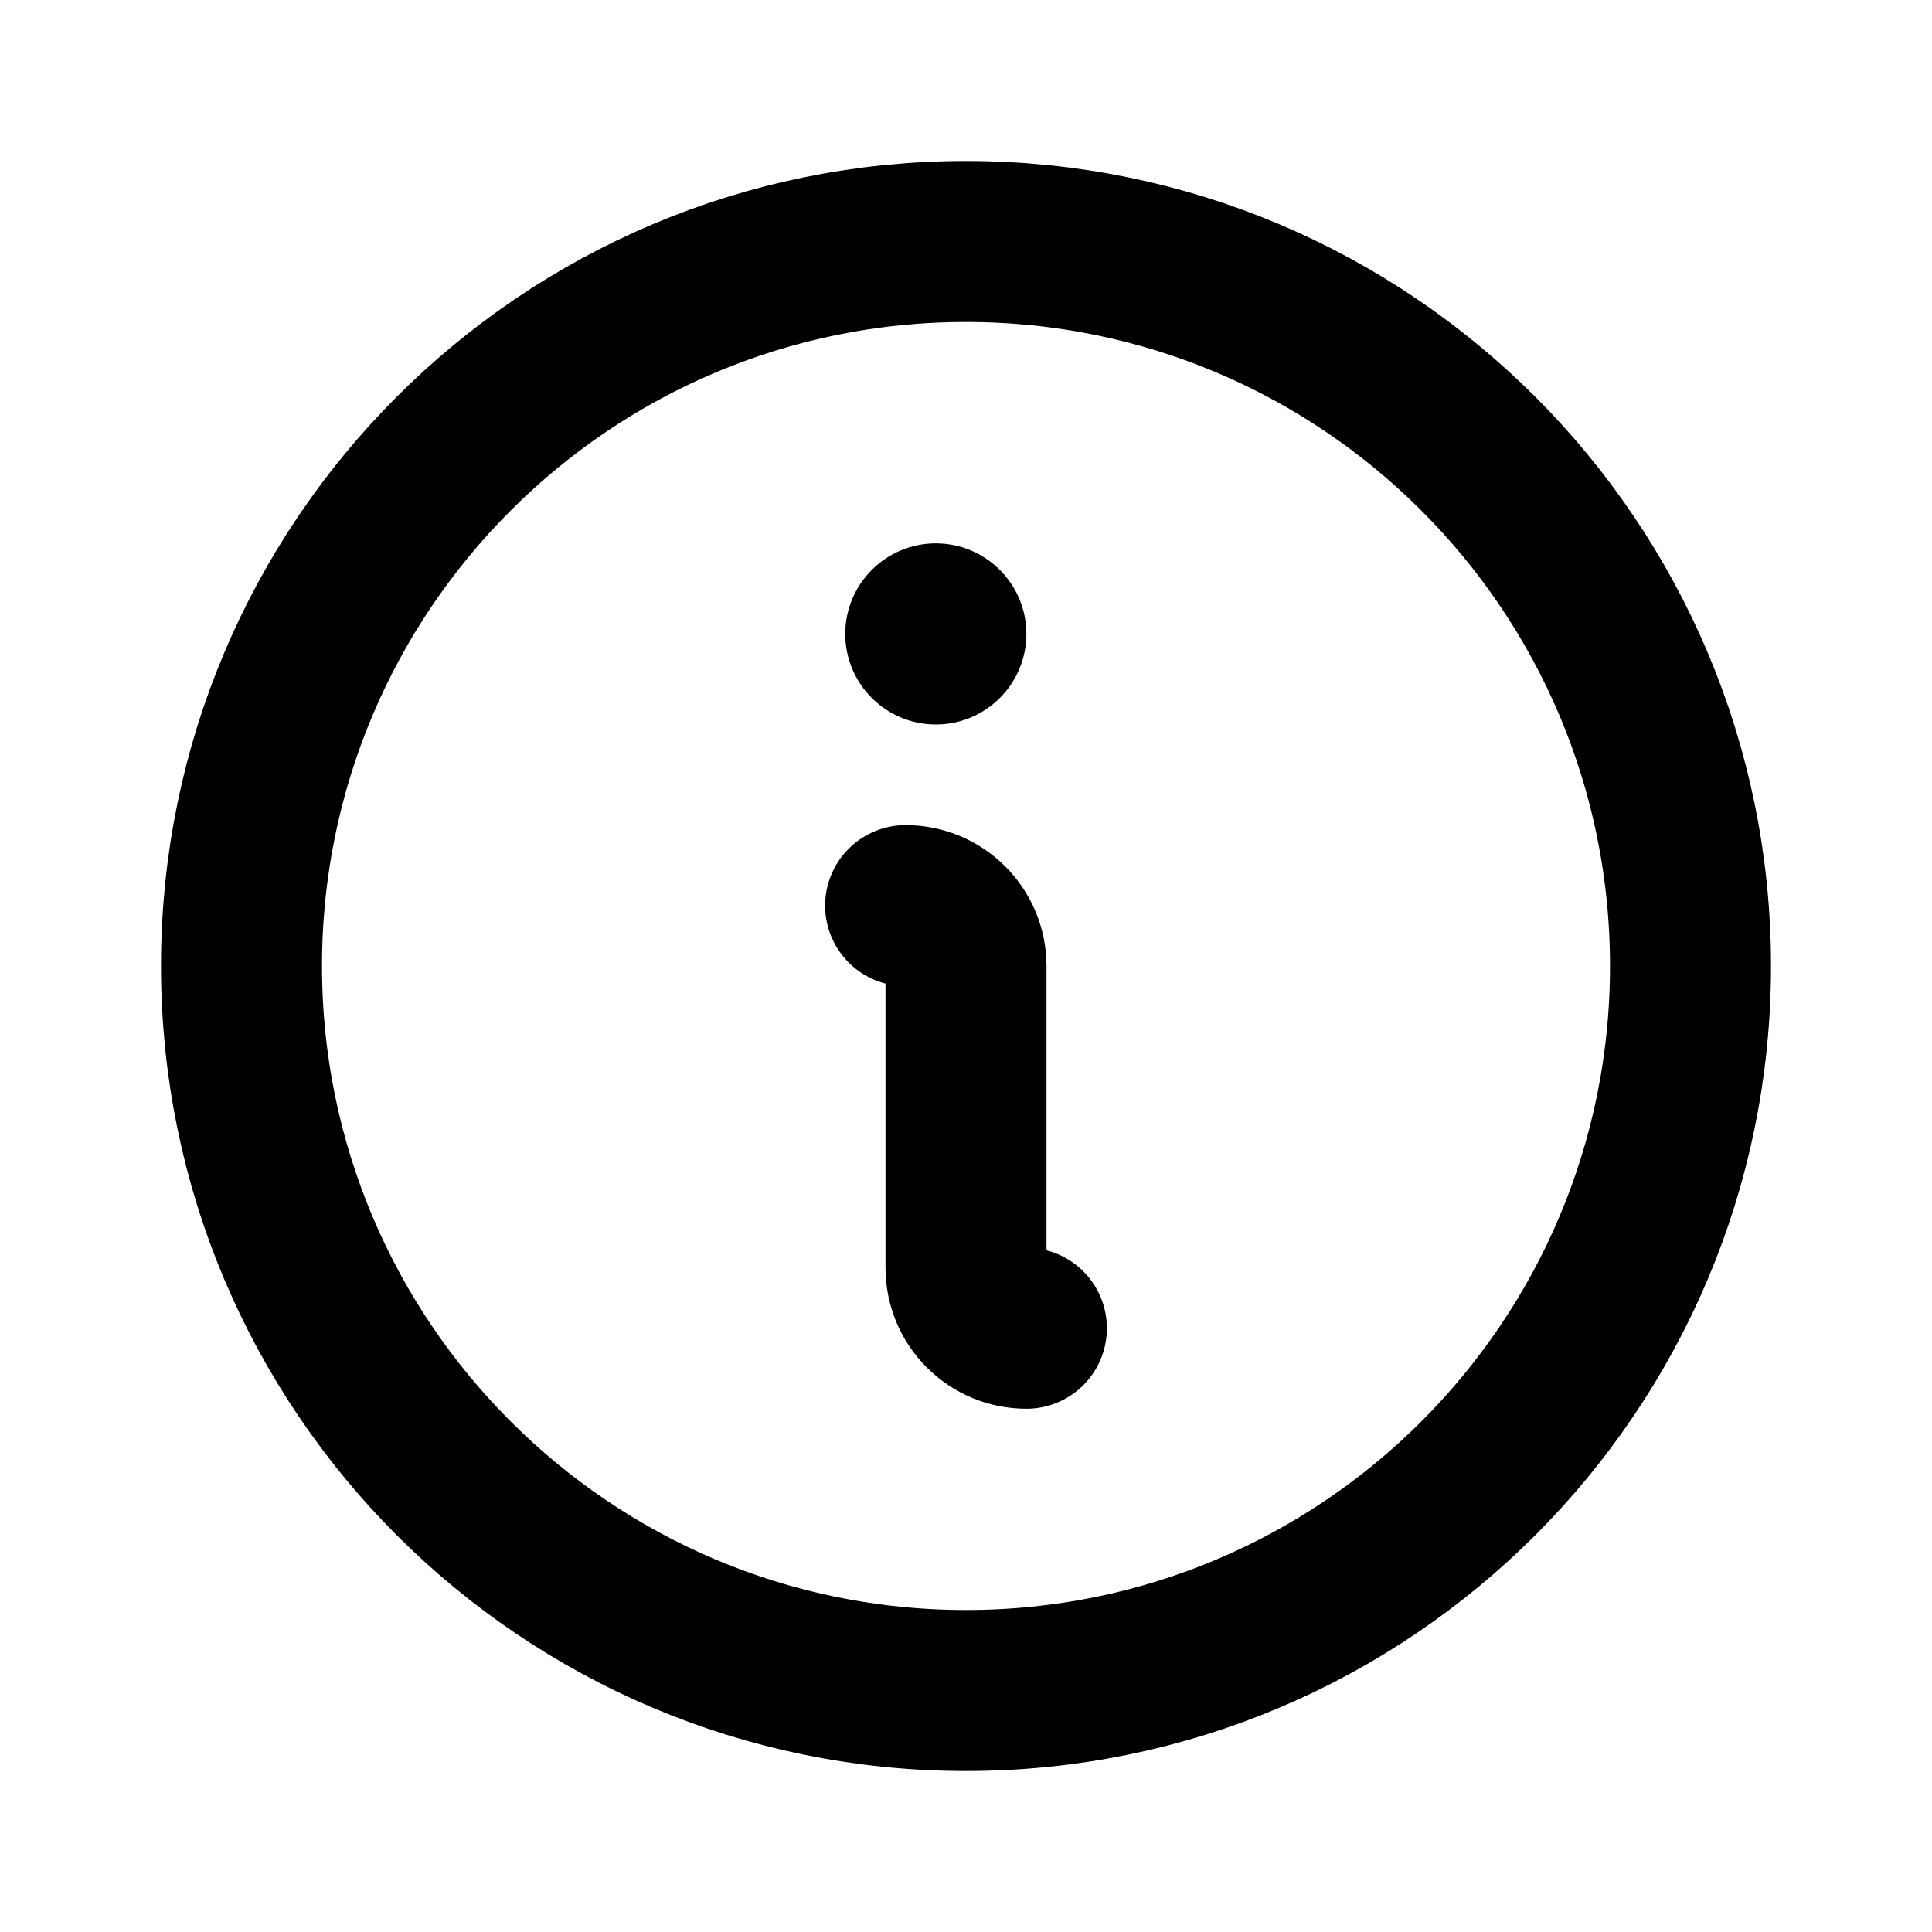
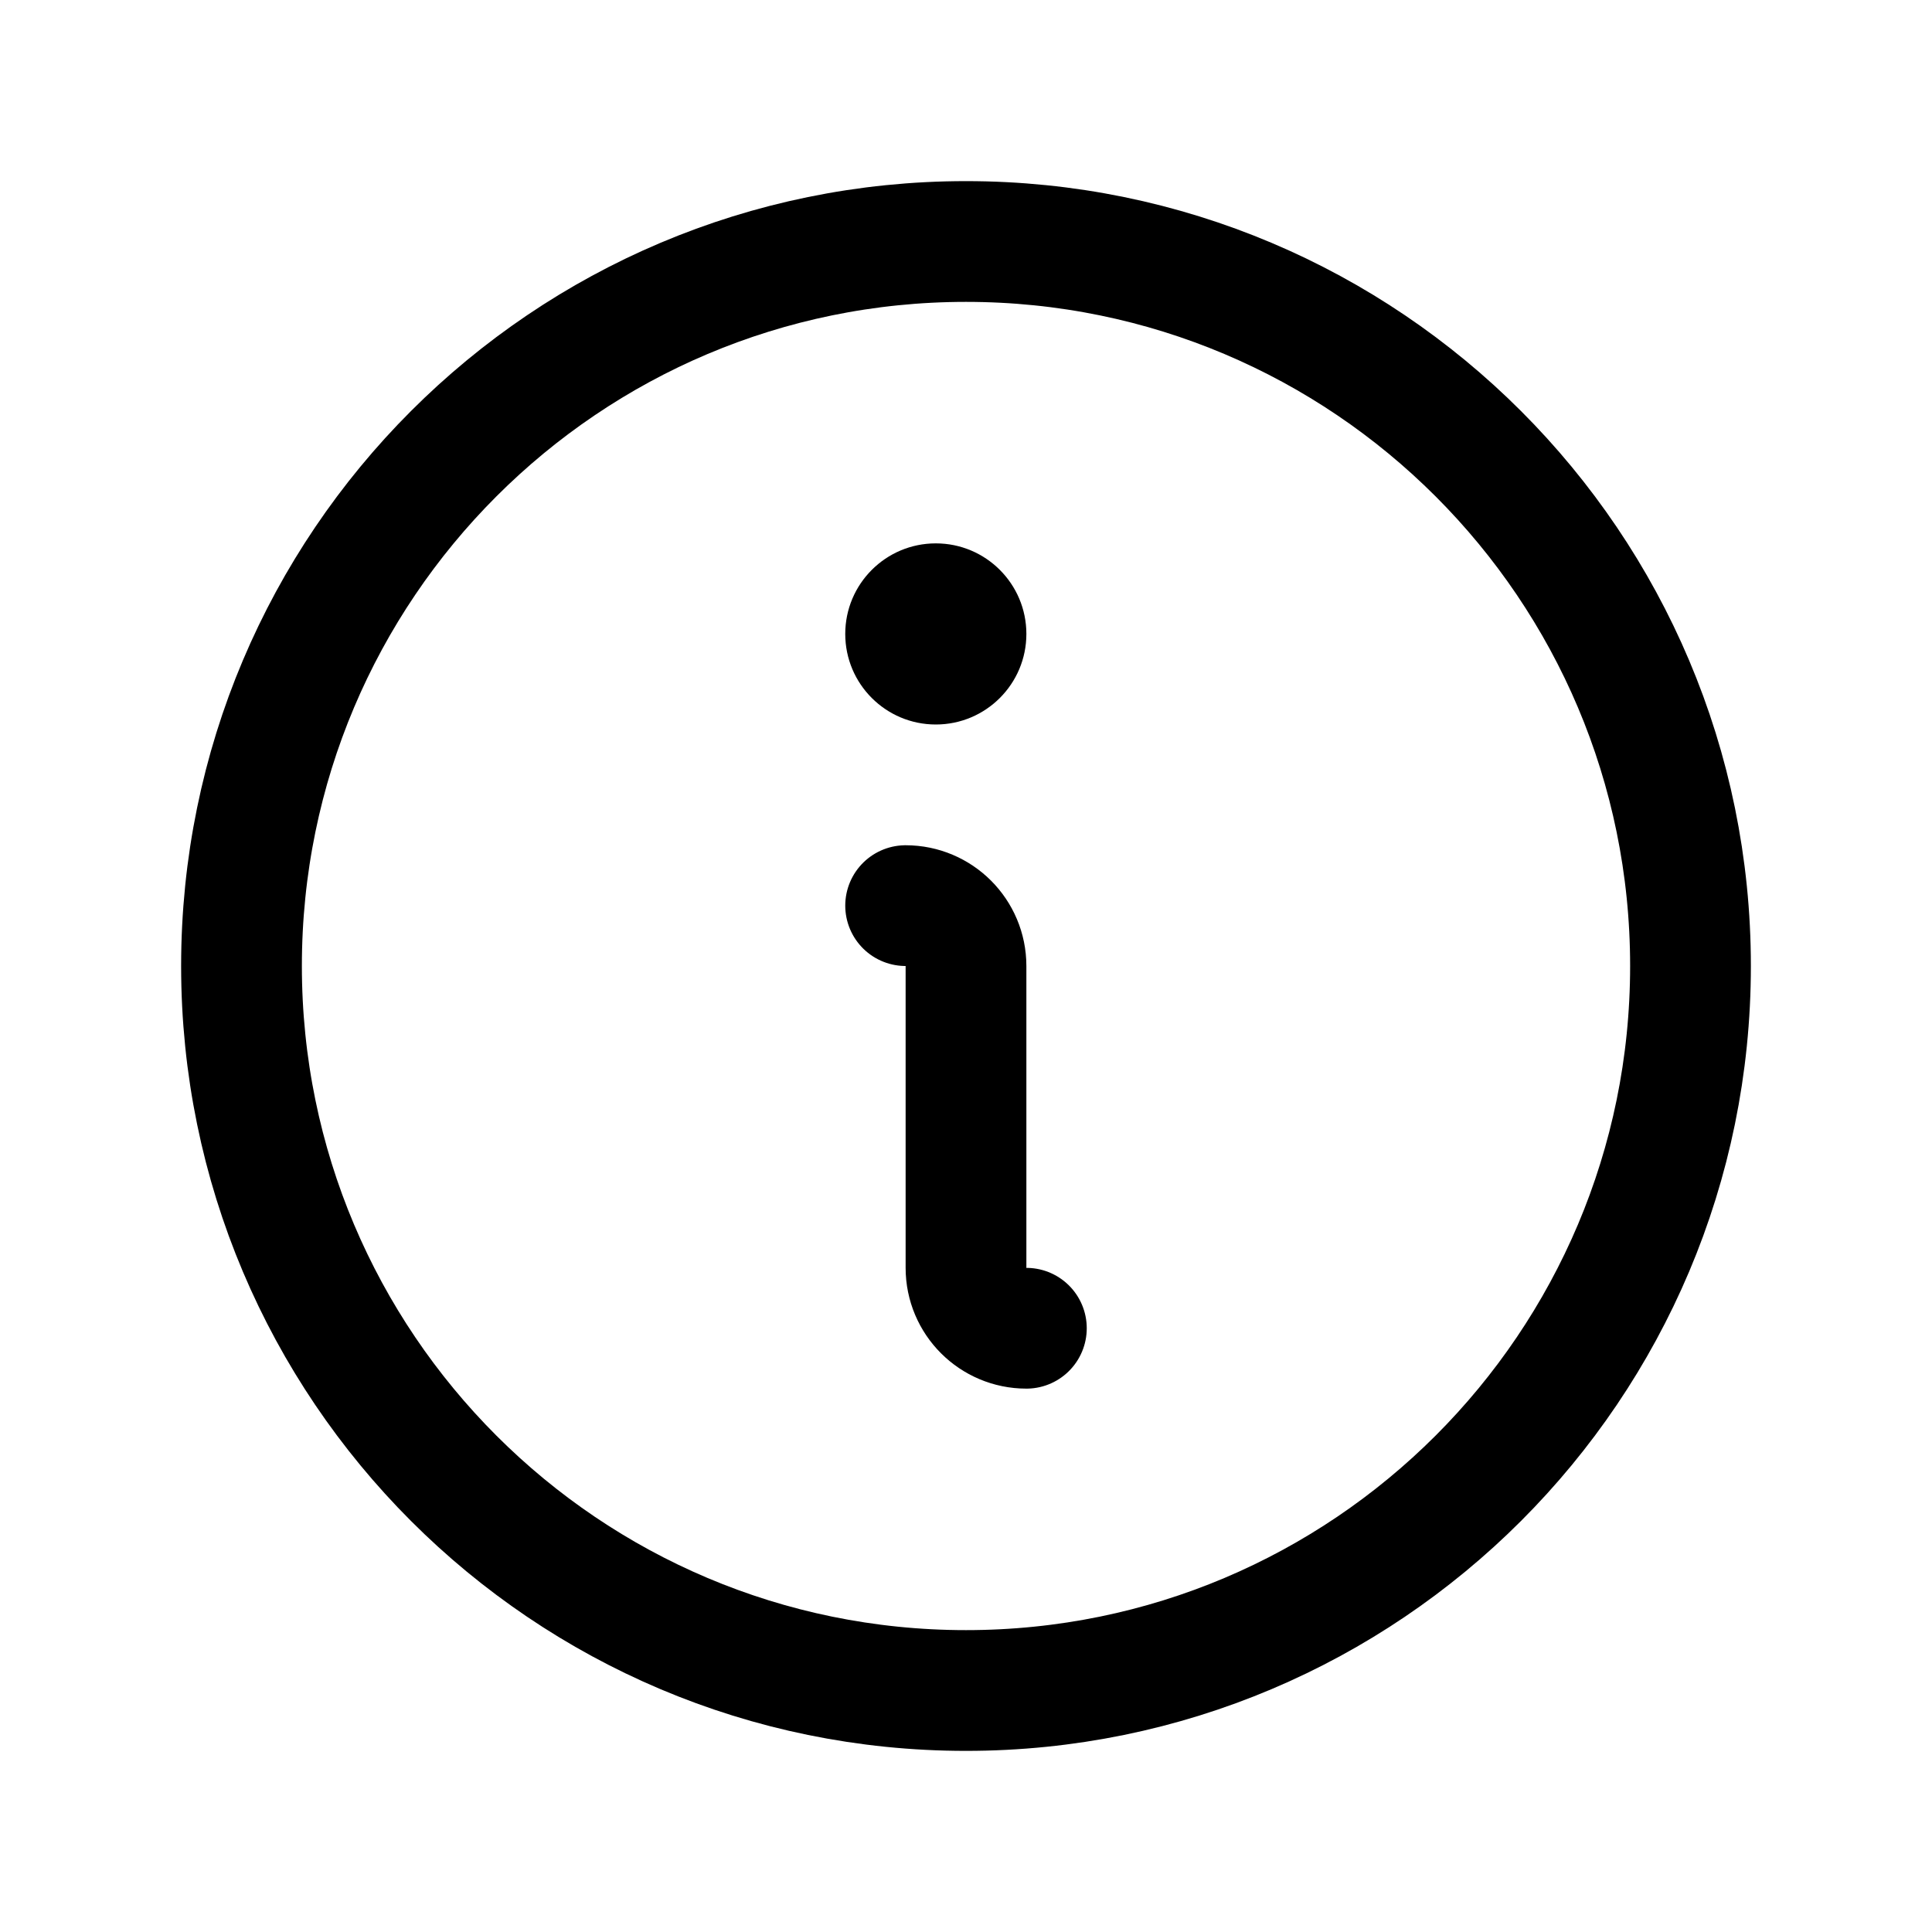
- <svg xmlns="http://www.w3.org/2000/svg" viewBox="0 0 24 24">
-   <g clip-path="url(#clip0_4586_2297)">
-     <path id="Vector" d="M12 21C16.971 21 21 16.971 21 12C21 7.029 16.971 3 12 3C7.029 3 3 7.029 3 12C3 16.971 7.029 21 12 21Z" stroke="currentColor" fill="none" stroke-width="2" stroke-linecap="round" stroke-linejoin="round" />
-     <path id="Vector_2" d="M11.25 11.25C11.449 11.25 11.64 11.329 11.78 11.47C11.921 11.61 12 11.801 12 12V15.75C12 15.949 12.079 16.14 12.22 16.28C12.36 16.421 12.551 16.5 12.75 16.5" stroke="currentColor" fill="none" stroke-width="2" stroke-linecap="round" stroke-linejoin="round" />
-     <path id="Vector_3" d="M11.625 9C12.246 9 12.75 8.496 12.75 7.875C12.75 7.254 12.246 6.75 11.625 6.75C11.004 6.75 10.5 7.254 10.5 7.875C10.5 8.496 11.004 9 11.625 9Z" fill="currentColor" />
-   </g>
+ <svg xmlns="http://www.w3.org/2000/svg" viewBox="0 0 256 256">
+   <rect width="256" height="256" fill="none" />
+   <circle cx="128" cy="128" r="96" fill="none" stroke="currentColor" stroke-linecap="round" stroke-linejoin="round" stroke-width="16" />
+   <path d="M120,120a8,8,0,0,1,8,8v40a8,8,0,0,0,8,8" fill="none" stroke="currentColor" stroke-linecap="round" stroke-linejoin="round" stroke-width="16" />
+   <circle cx="124" cy="84" r="12" />
</svg>
